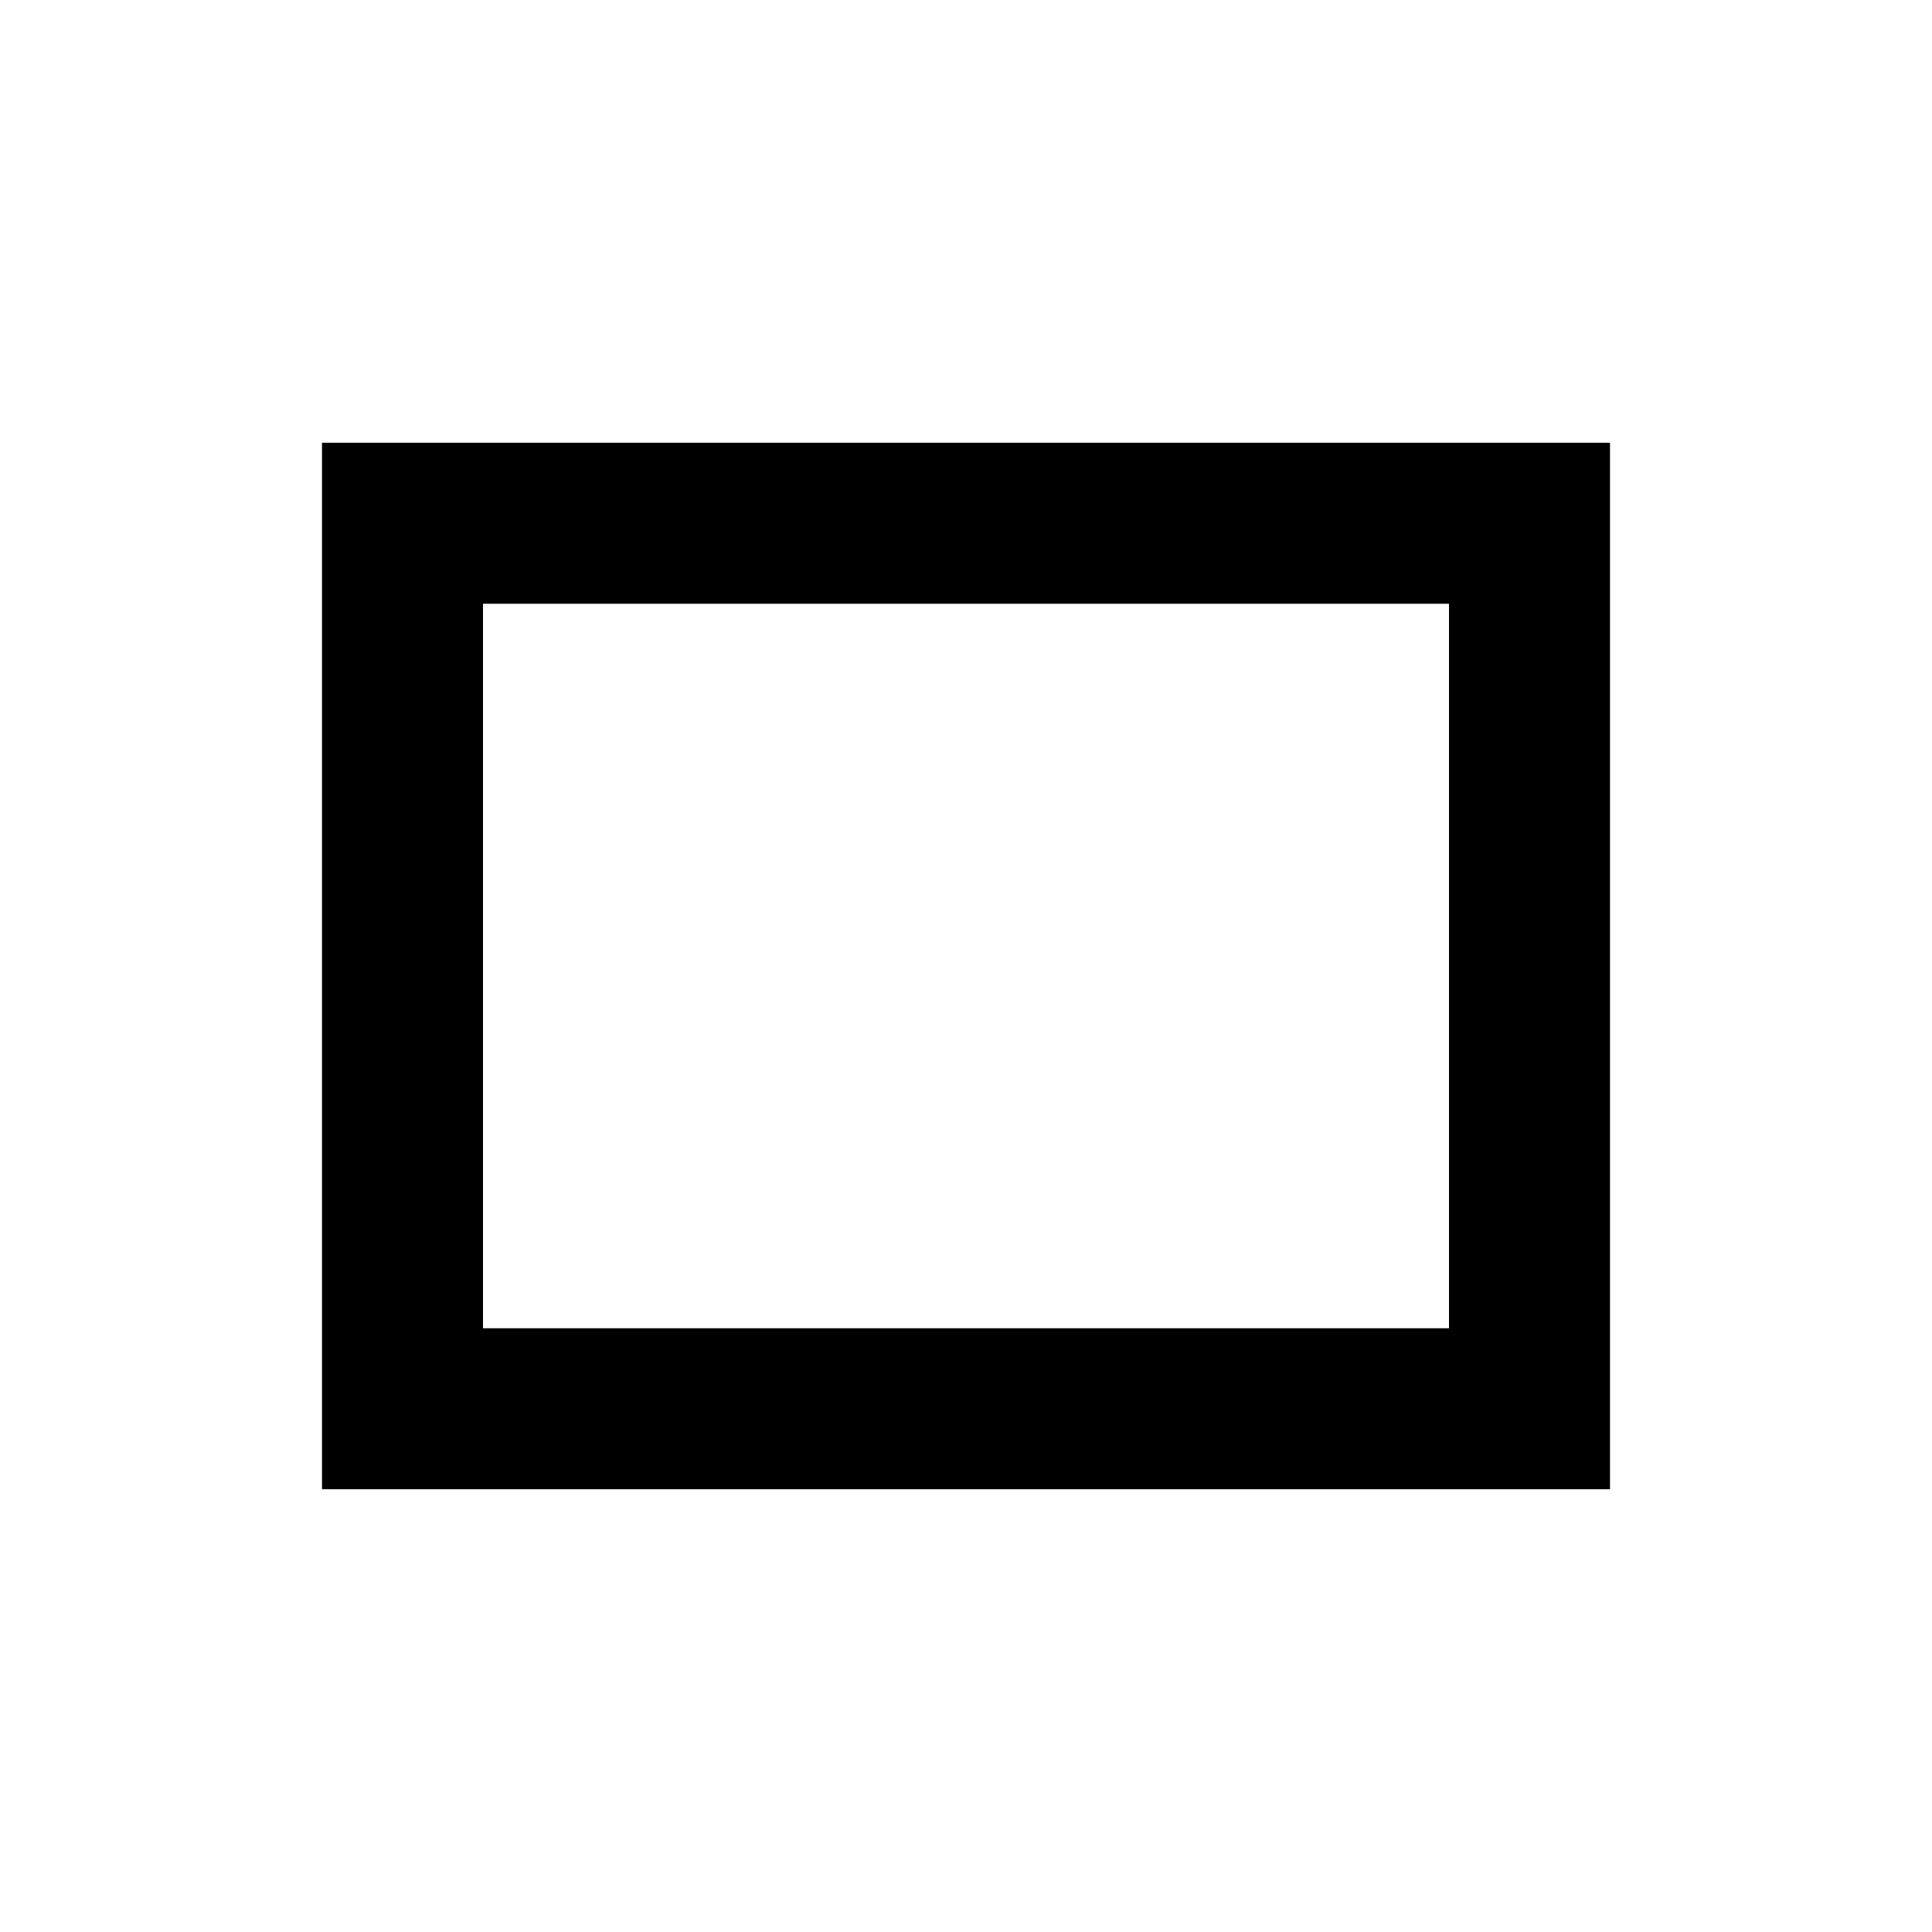
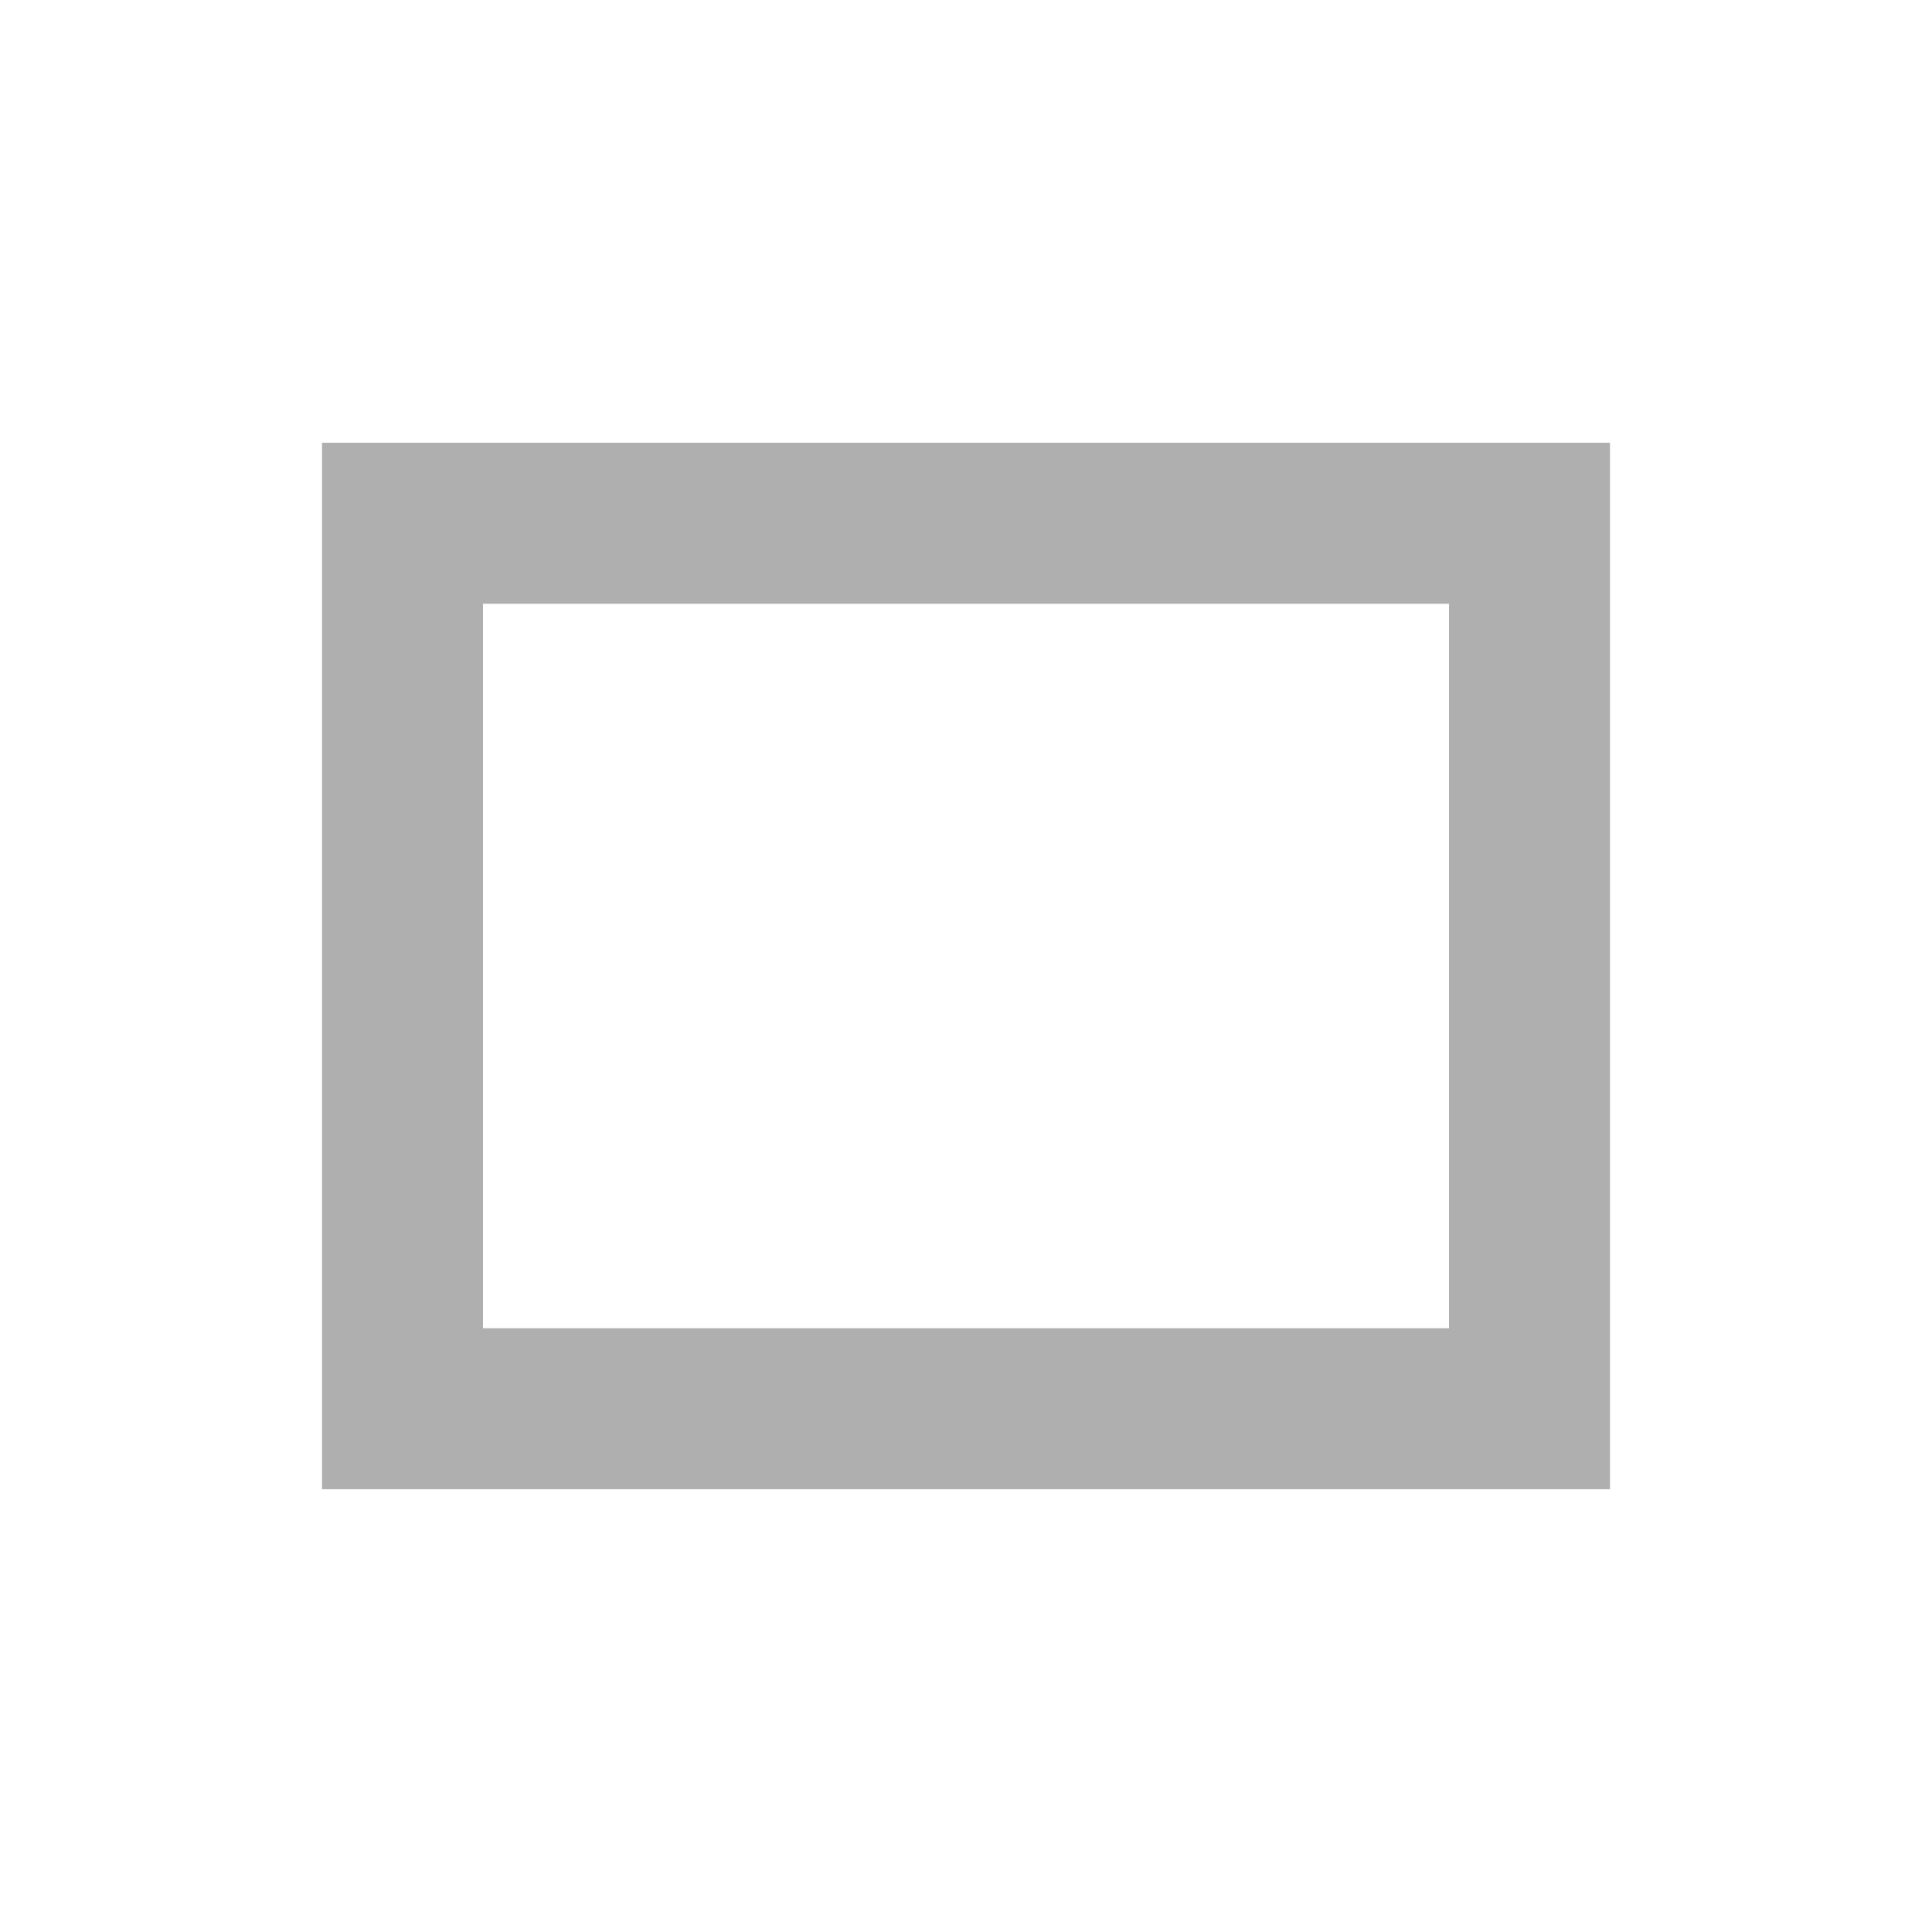
<svg xmlns="http://www.w3.org/2000/svg" version="1.1" id="Layer_1" x="0px" y="0px" width="24px" height="24px" viewBox="0 0 24 24" enable-background="new 0 0 24 24" xml:space="preserve">
  <g>
    <g>
-       <path fill-rule="evenodd" clip-rule="evenodd" d="M4,5.5v13h16v-13H4z M18,16.5H6v-9h12V16.5z" />
+       <path fill-rule="evenodd" clip-rule="evenodd" d="M4,5.5v13h16v-13H4z M18,16.5H6v-9h12V16.5z" fill="#afafaf" />
    </g>
  </g>
</svg>
